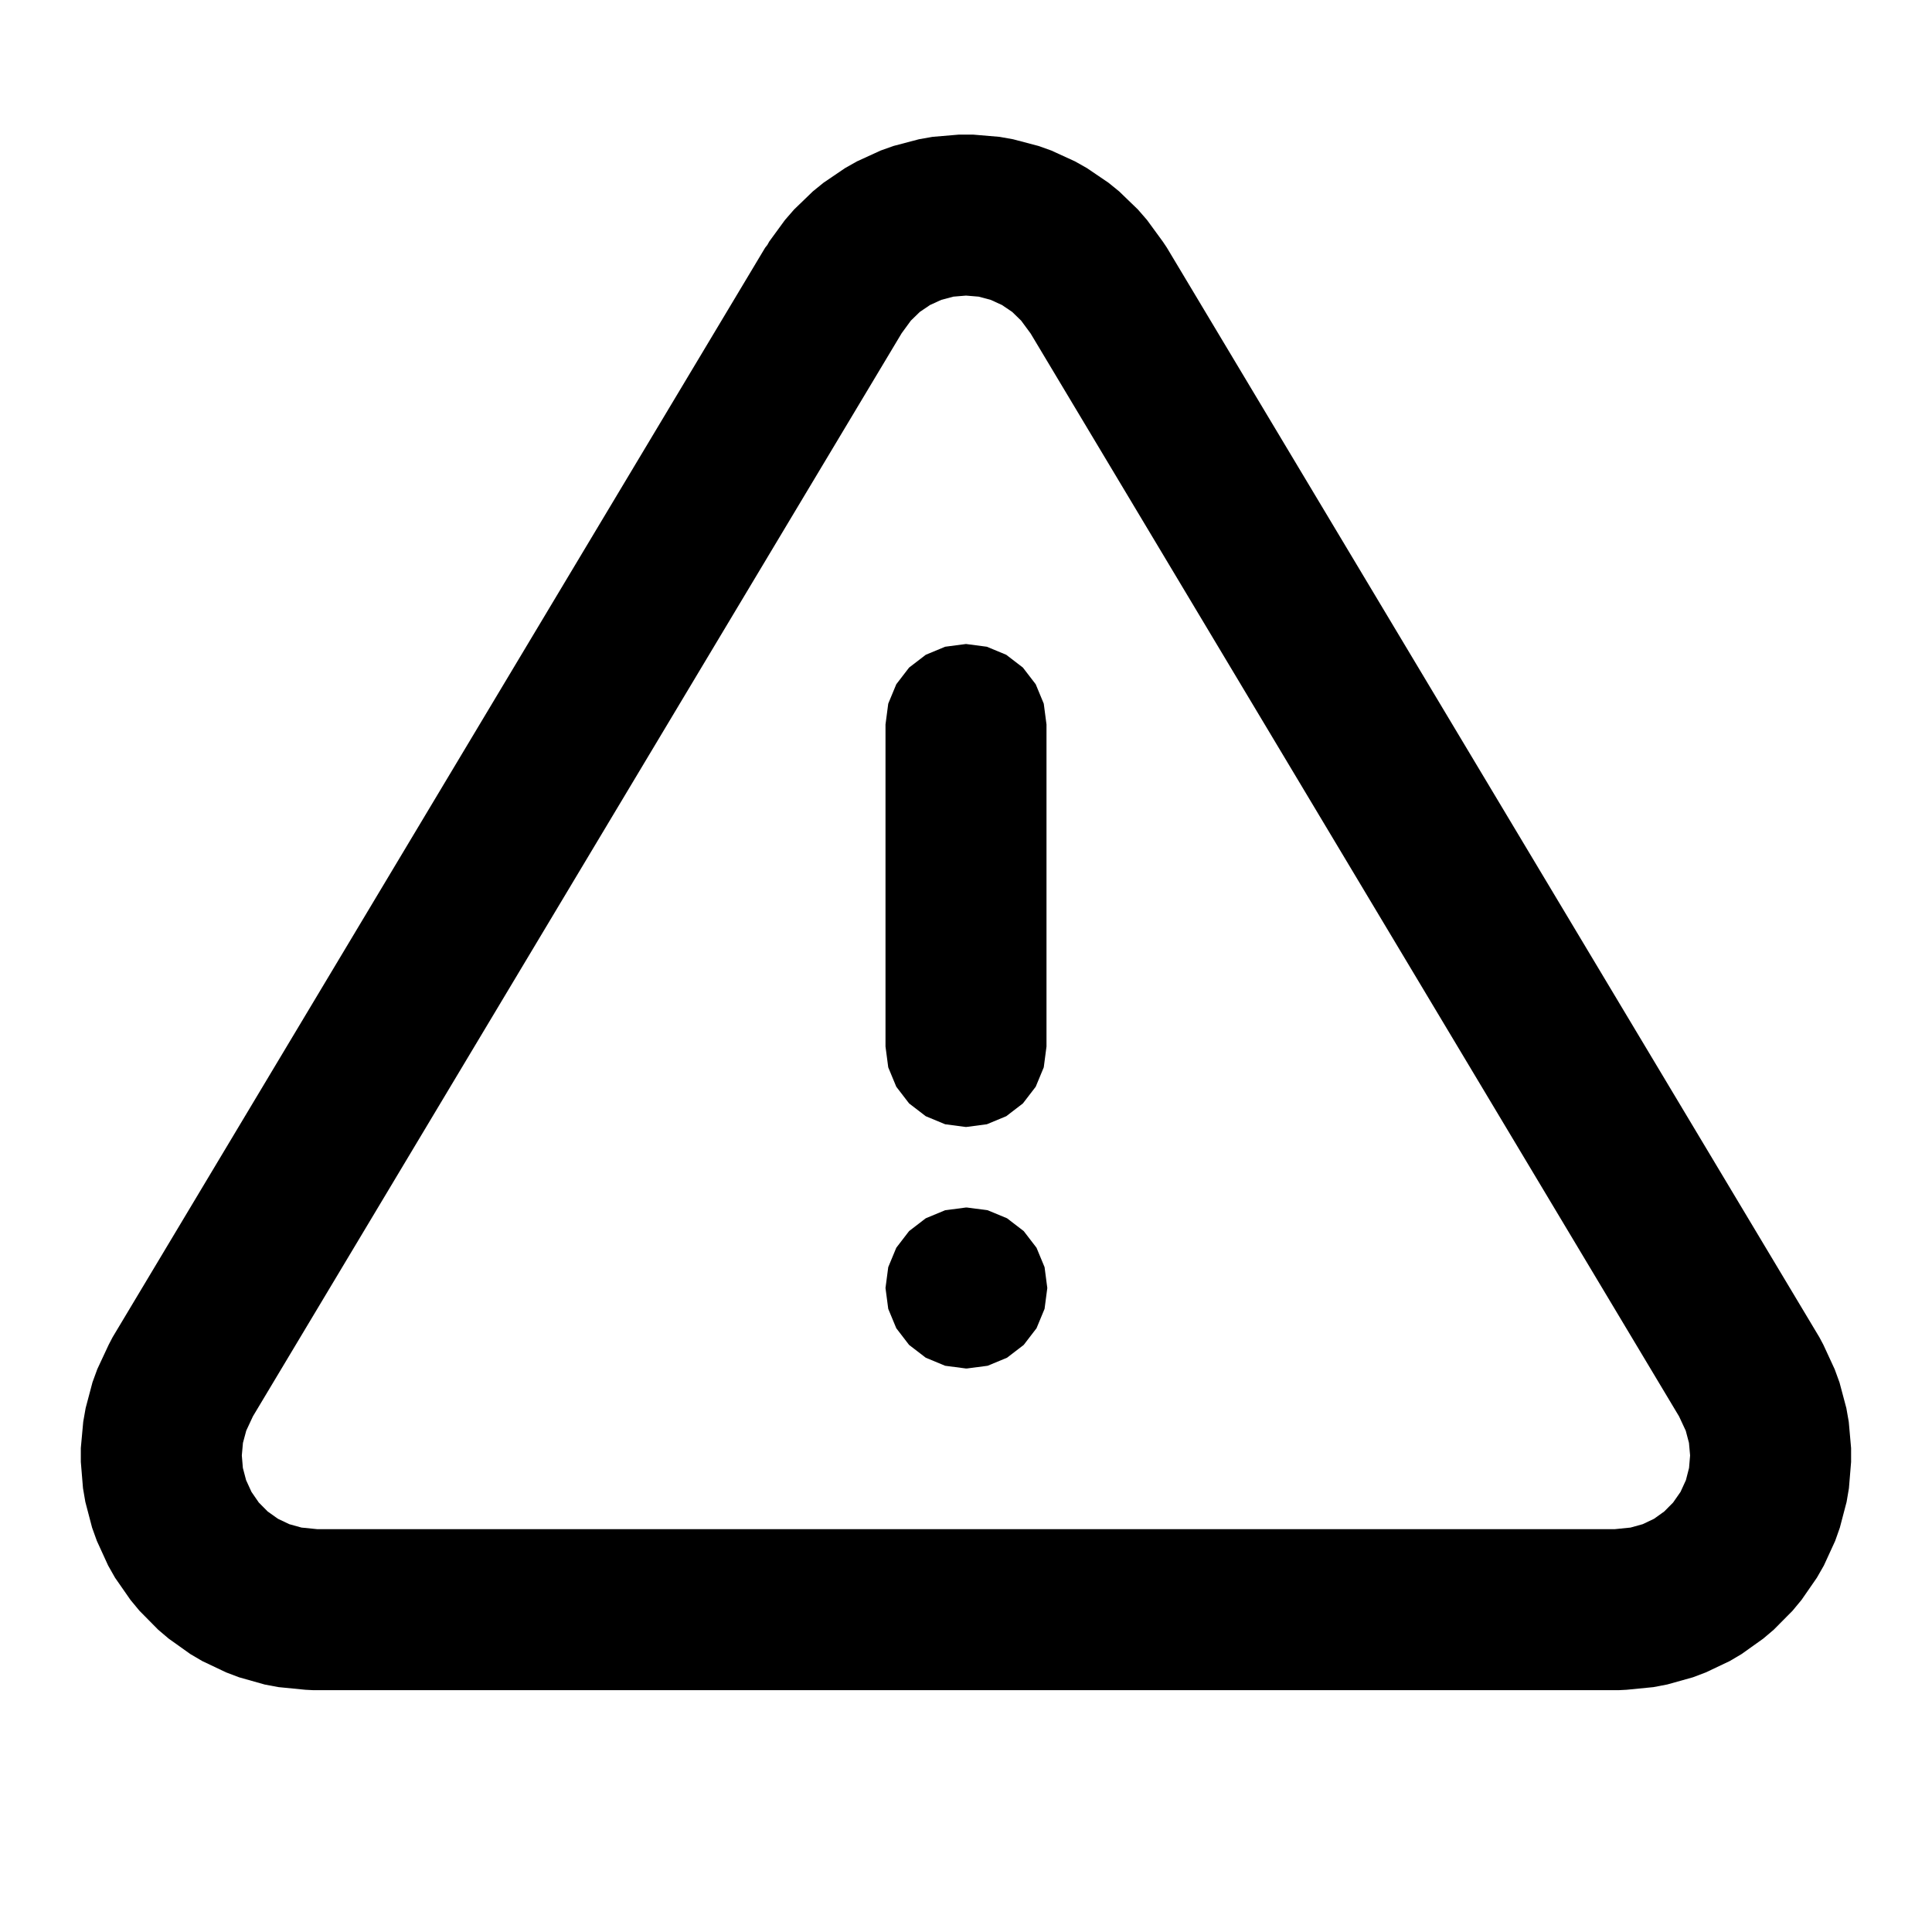
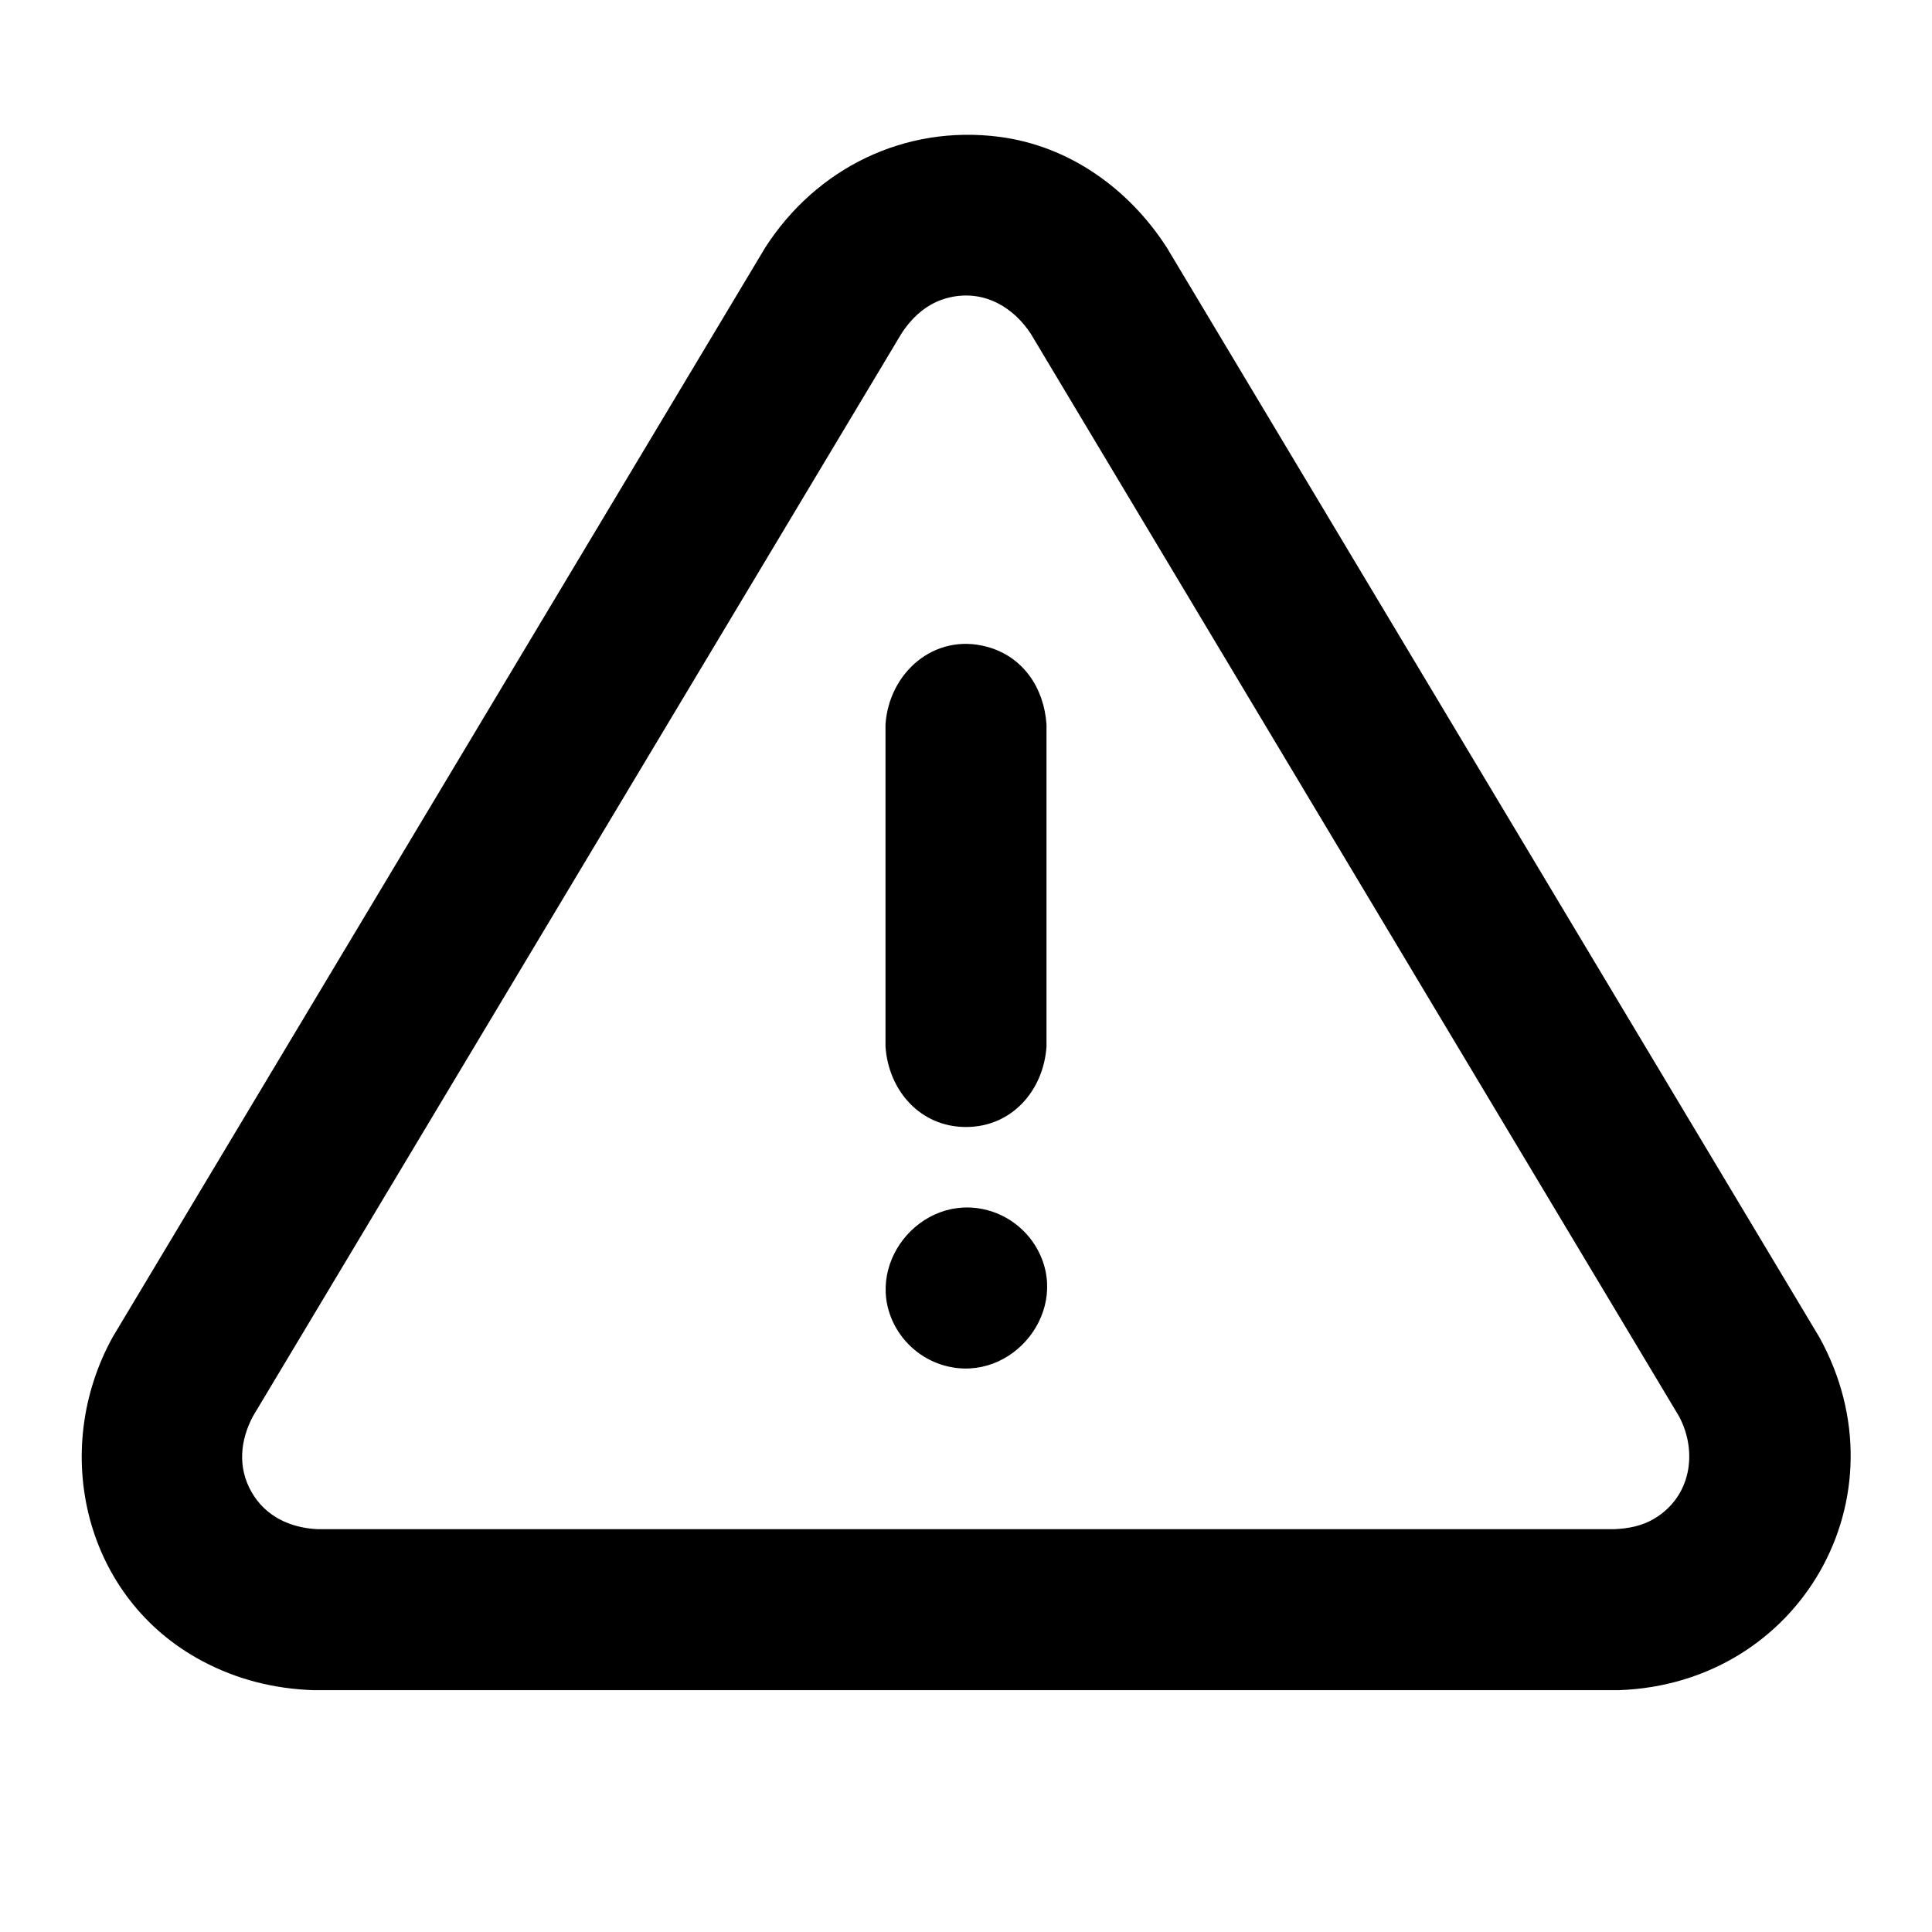
<svg xmlns="http://www.w3.org/2000/svg" width="24" height="24" viewBox="0 0 24 24" fill="currentColor">
-   <path d="     M12.269 15.034L12.51 15.134L12.717 15.293L12.876 15.5L12.976 15.741L13.01 16L12.976 16.259L12.876 16.5L12.717 16.707L12.51 16.866L12.269 16.966L12.01 17H12L11.741 16.966L11.5 16.866L11.293 16.707L11.134 16.5L11.034 16.259L11 16L11.034 15.741L11.134 15.5L11.293 15.293L11.5 15.134L11.741 15.034L12 15H12.01Z     M12.259 8.034L12.5 8.134L12.707 8.293L12.866 8.5L12.966 8.741L13 9V13L12.966 13.259L12.866 13.5L12.707 13.707L12.5 13.866L12.259 13.966L12 14L11.741 13.966L11.5 13.866L11.293 13.707L11.134 13.5L11.034 13.259L11 13V9L11.034 8.741L11.134 8.5L11.293 8.293L11.5 8.134L11.741 8.034L12 8Z     M22.267 20.01L21.557 19.306L22.267 20.01L22.034 20.245L21.324 19.541L22.034 20.245L21.903 20.356L21.635 20.547L21.488 20.634L21.056 19.731L21.488 20.634L21.191 20.775L20.76 19.873L21.191 20.775L21.03 20.836L20.712 20.925L20.54 20.958L20.206 20.991L20.107 20.996H3.893L3.794 20.991L3.46 20.958L3.289 20.926L2.97 20.836L2.809 20.775L2.512 20.634L2.364 20.547L2.096 20.356L1.965 20.245L1.732 20.009L1.621 19.875L2.443 19.306L1.621 19.875L1.429 19.599L1.343 19.447L1.203 19.141L1.144 18.977L1.06 18.657L1.031 18.487L1.004 18.16L2.001 18.077L1.004 18.16V17.988L1.034 17.661L2.03 17.749L1.034 17.661L1.064 17.491L1.149 17.171L2.115 17.43L1.149 17.171L1.209 17.007L1.351 16.703L1.399 16.611L9.505 3.077L9.532 3.043L9.556 3L9.751 2.733L9.864 2.603L10.098 2.377L10.23 2.27L10.498 2.088L11.008 2.837L10.498 2.088L10.645 2.005L10.94 1.87L11.355 2.78L10.94 1.87L11.1 1.813L11.415 1.73L11.584 1.7L11.914 1.672H12.086L12.416 1.7L12.585 1.73L12.9 1.813L13.06 1.87L12.645 2.78L13.06 1.87L13.355 2.005L13.502 2.088L13.77 2.27L13.902 2.377L14.136 2.603L14.249 2.733L14.444 3L14.495 3.076L22.601 16.612L22.65 16.704L22.791 17.009L21.885 17.43L22.791 17.009L22.851 17.173L22.936 17.492L22.966 17.662L22.995 17.989V18.161L22.968 18.488L22.939 18.658L22.855 18.978L22.797 19.142L22.657 19.447L22.57 19.599L22.379 19.875Z     M2.918 20.547L3.24 19.873Z     M2.944 19.732L2.645 20.356L2.944 19.732Z     M11.843 3.685L11.693 3.725L11.553 3.789L11.426 3.875L11.315 3.983L11.201 4.139L3.142 17.594L3.059 17.772L3.018 17.924L3.004 18.08L3.017 18.235L3.057 18.387L3.124 18.533L3.215 18.665L3.325 18.776L3.453 18.867L3.594 18.934L3.745 18.976L3.943 18.996H20.057L20.255 18.976L20.406 18.934L20.547 18.867L20.674 18.776L20.784 18.665L20.876 18.533L20.943 18.387L20.982 18.235L20.995 18.08L20.981 17.924L20.941 17.773L20.858 17.595L12.803 4.143L12.685 3.983L12.574 3.875L12.447 3.789L12.307 3.725L12.157 3.685L12 3.672Z" />
+   <path d="     M12.269 15.034C12.523 15.102 12.744 15.272 12.876 15.5C13.318 16.265 12.579 17.191 11.741 16.966C11.487 16.898 11.266 16.728 11.134 16.5C10.692 15.735 11.431 14.809 12.269 15.034Z     M12.259 8.034C12.712 8.156 12.97 8.549 13 9V13C12.964 13.543 12.572 14 12 14C11.428 14 11.036 13.543 11 13V9C11.042 8.361 11.603 7.858 12.259 8.034Z     M12.416 1.7C13.287 1.813 14.027 2.349 14.495 3.076L22.601 16.612C23.694 18.592 22.362 20.919 20.107 20.996H3.893C3.404 20.979 2.945 20.864 2.512 20.634C1.047 19.854 0.619 18.025 1.399 16.611L9.505 3.077C10.14 2.087 11.241 1.547 12.416 1.7Z     M11.843 3.685C11.561 3.735 11.355 3.906 11.201 4.139L3.142 17.594C2.983 17.893 2.951 18.23 3.124 18.533C3.297 18.837 3.603 18.979 3.943 18.996H20.057C20.233 18.987 20.394 18.957 20.547 18.867C21.004 18.597 21.095 18.041 20.858 17.595L12.803 4.143C12.587 3.818 12.243 3.614 11.843 3.685Z" />
</svg>
